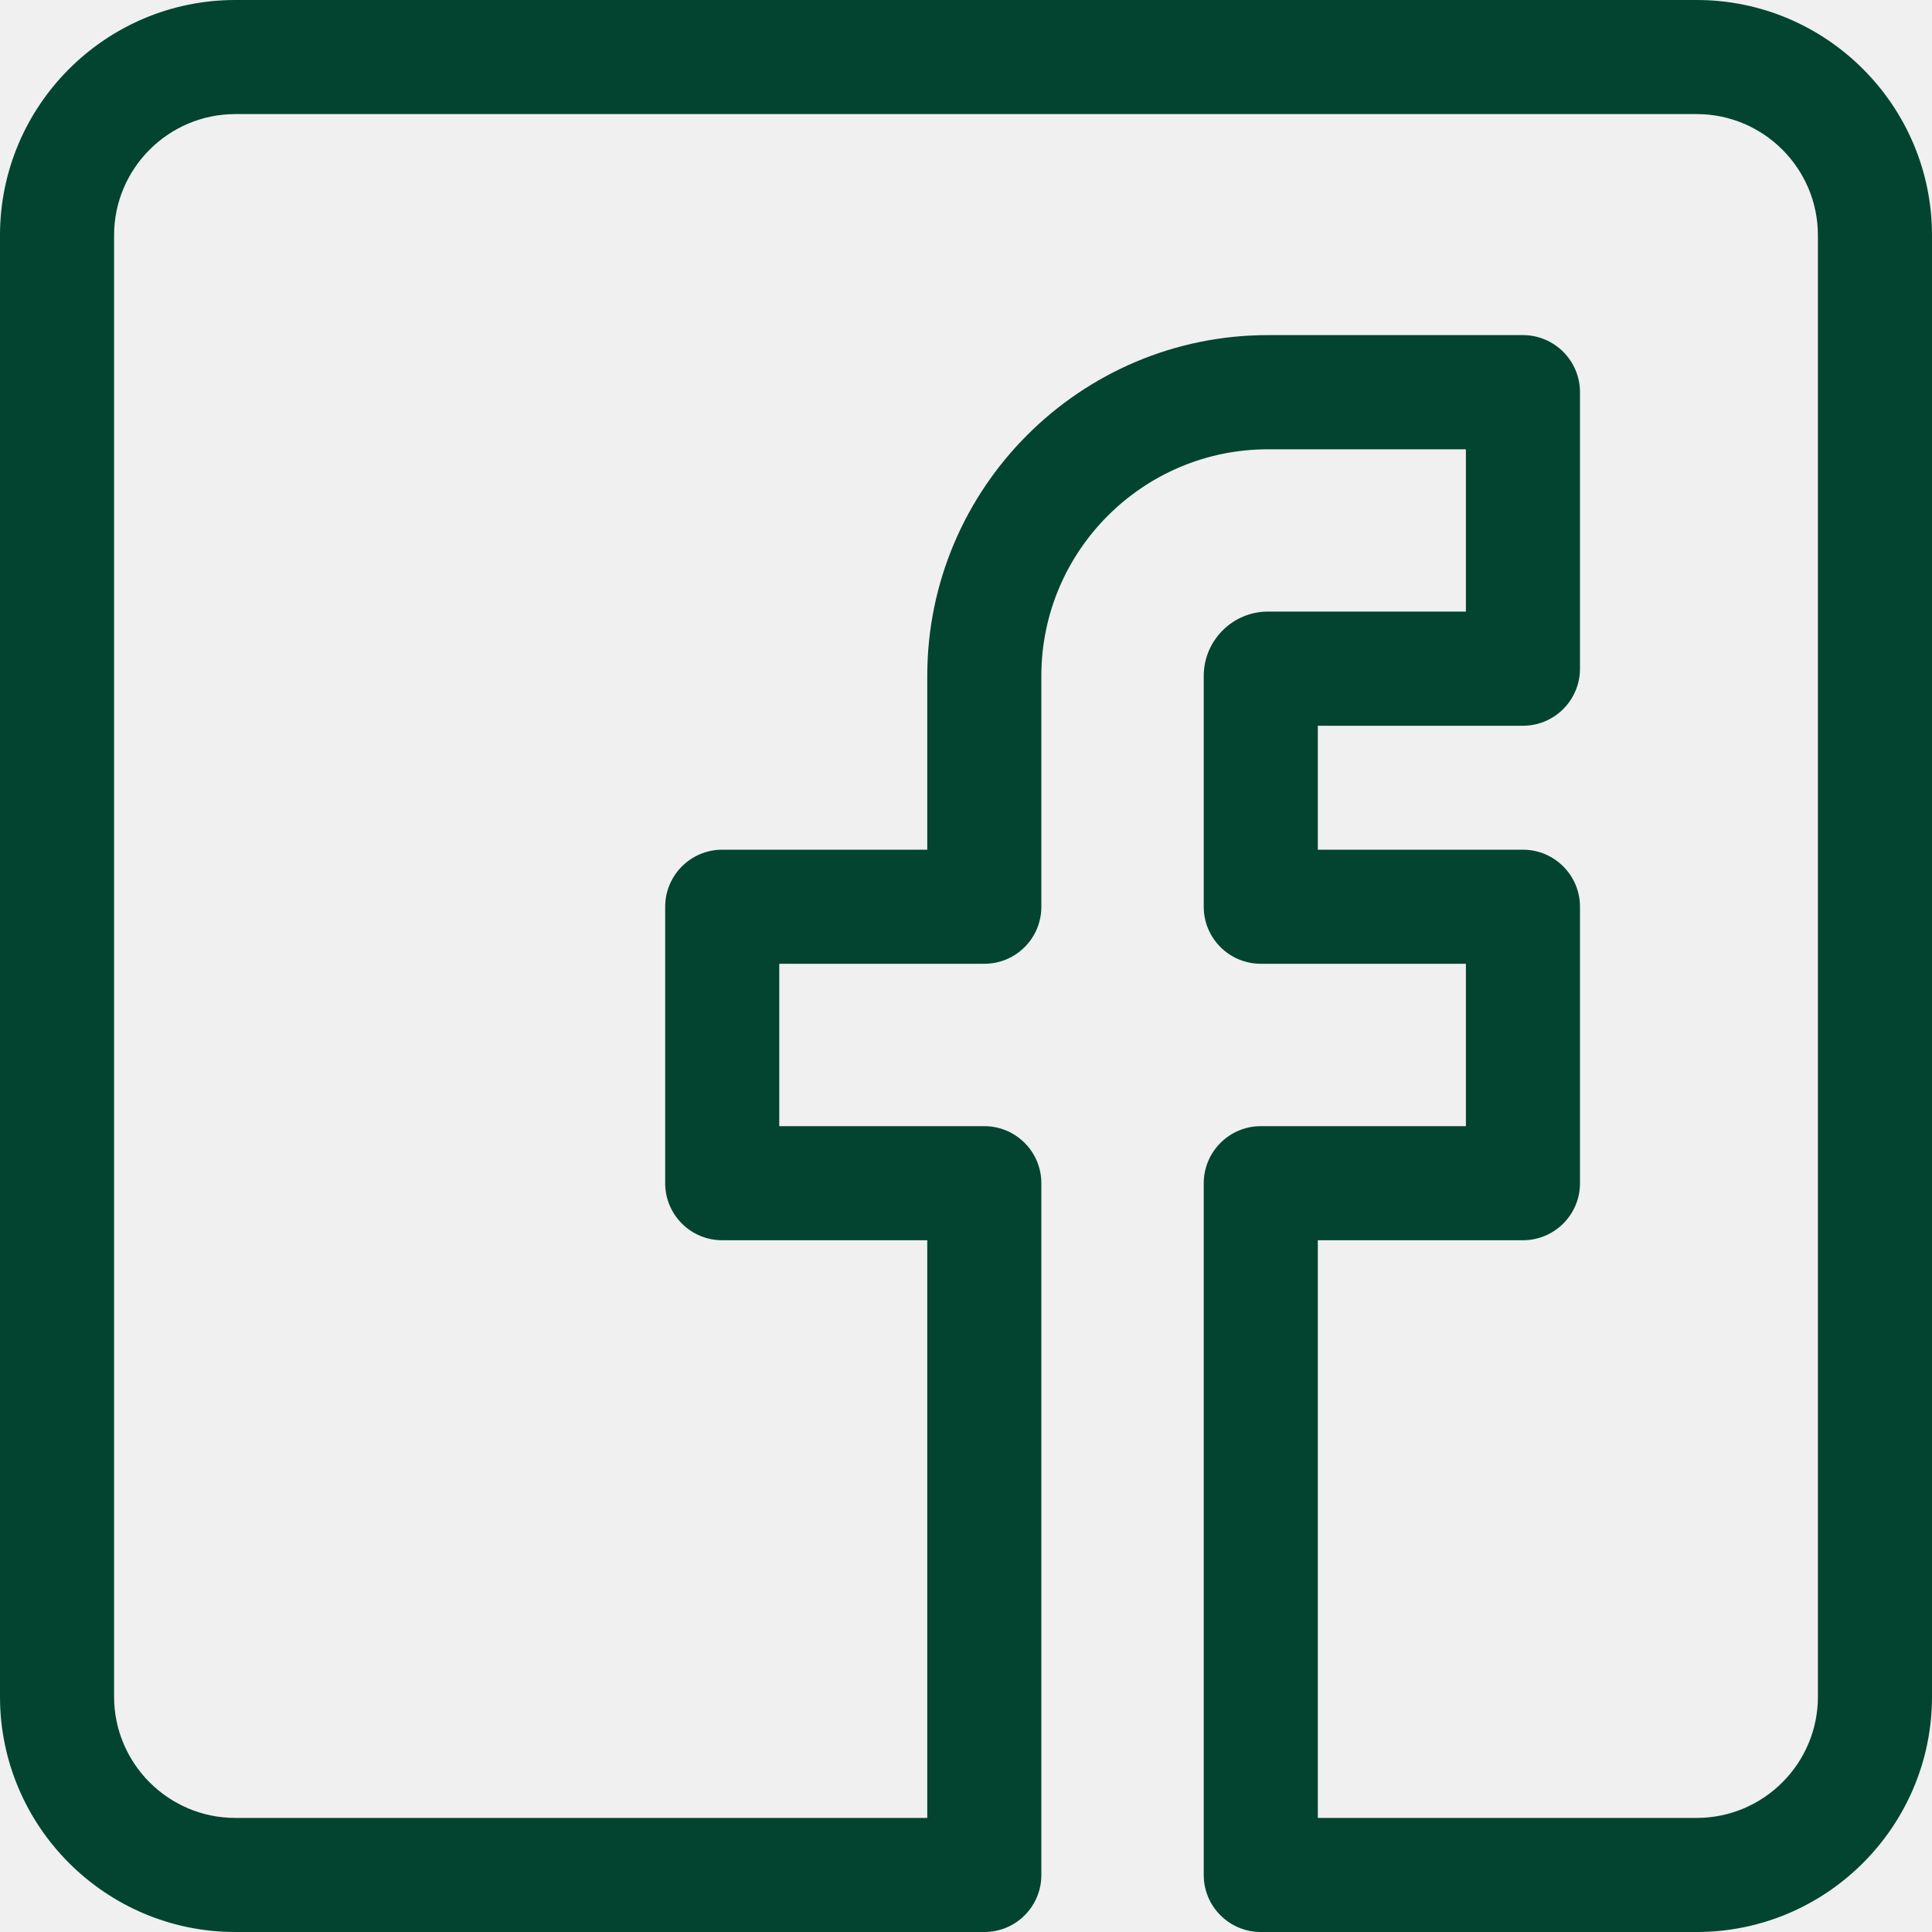
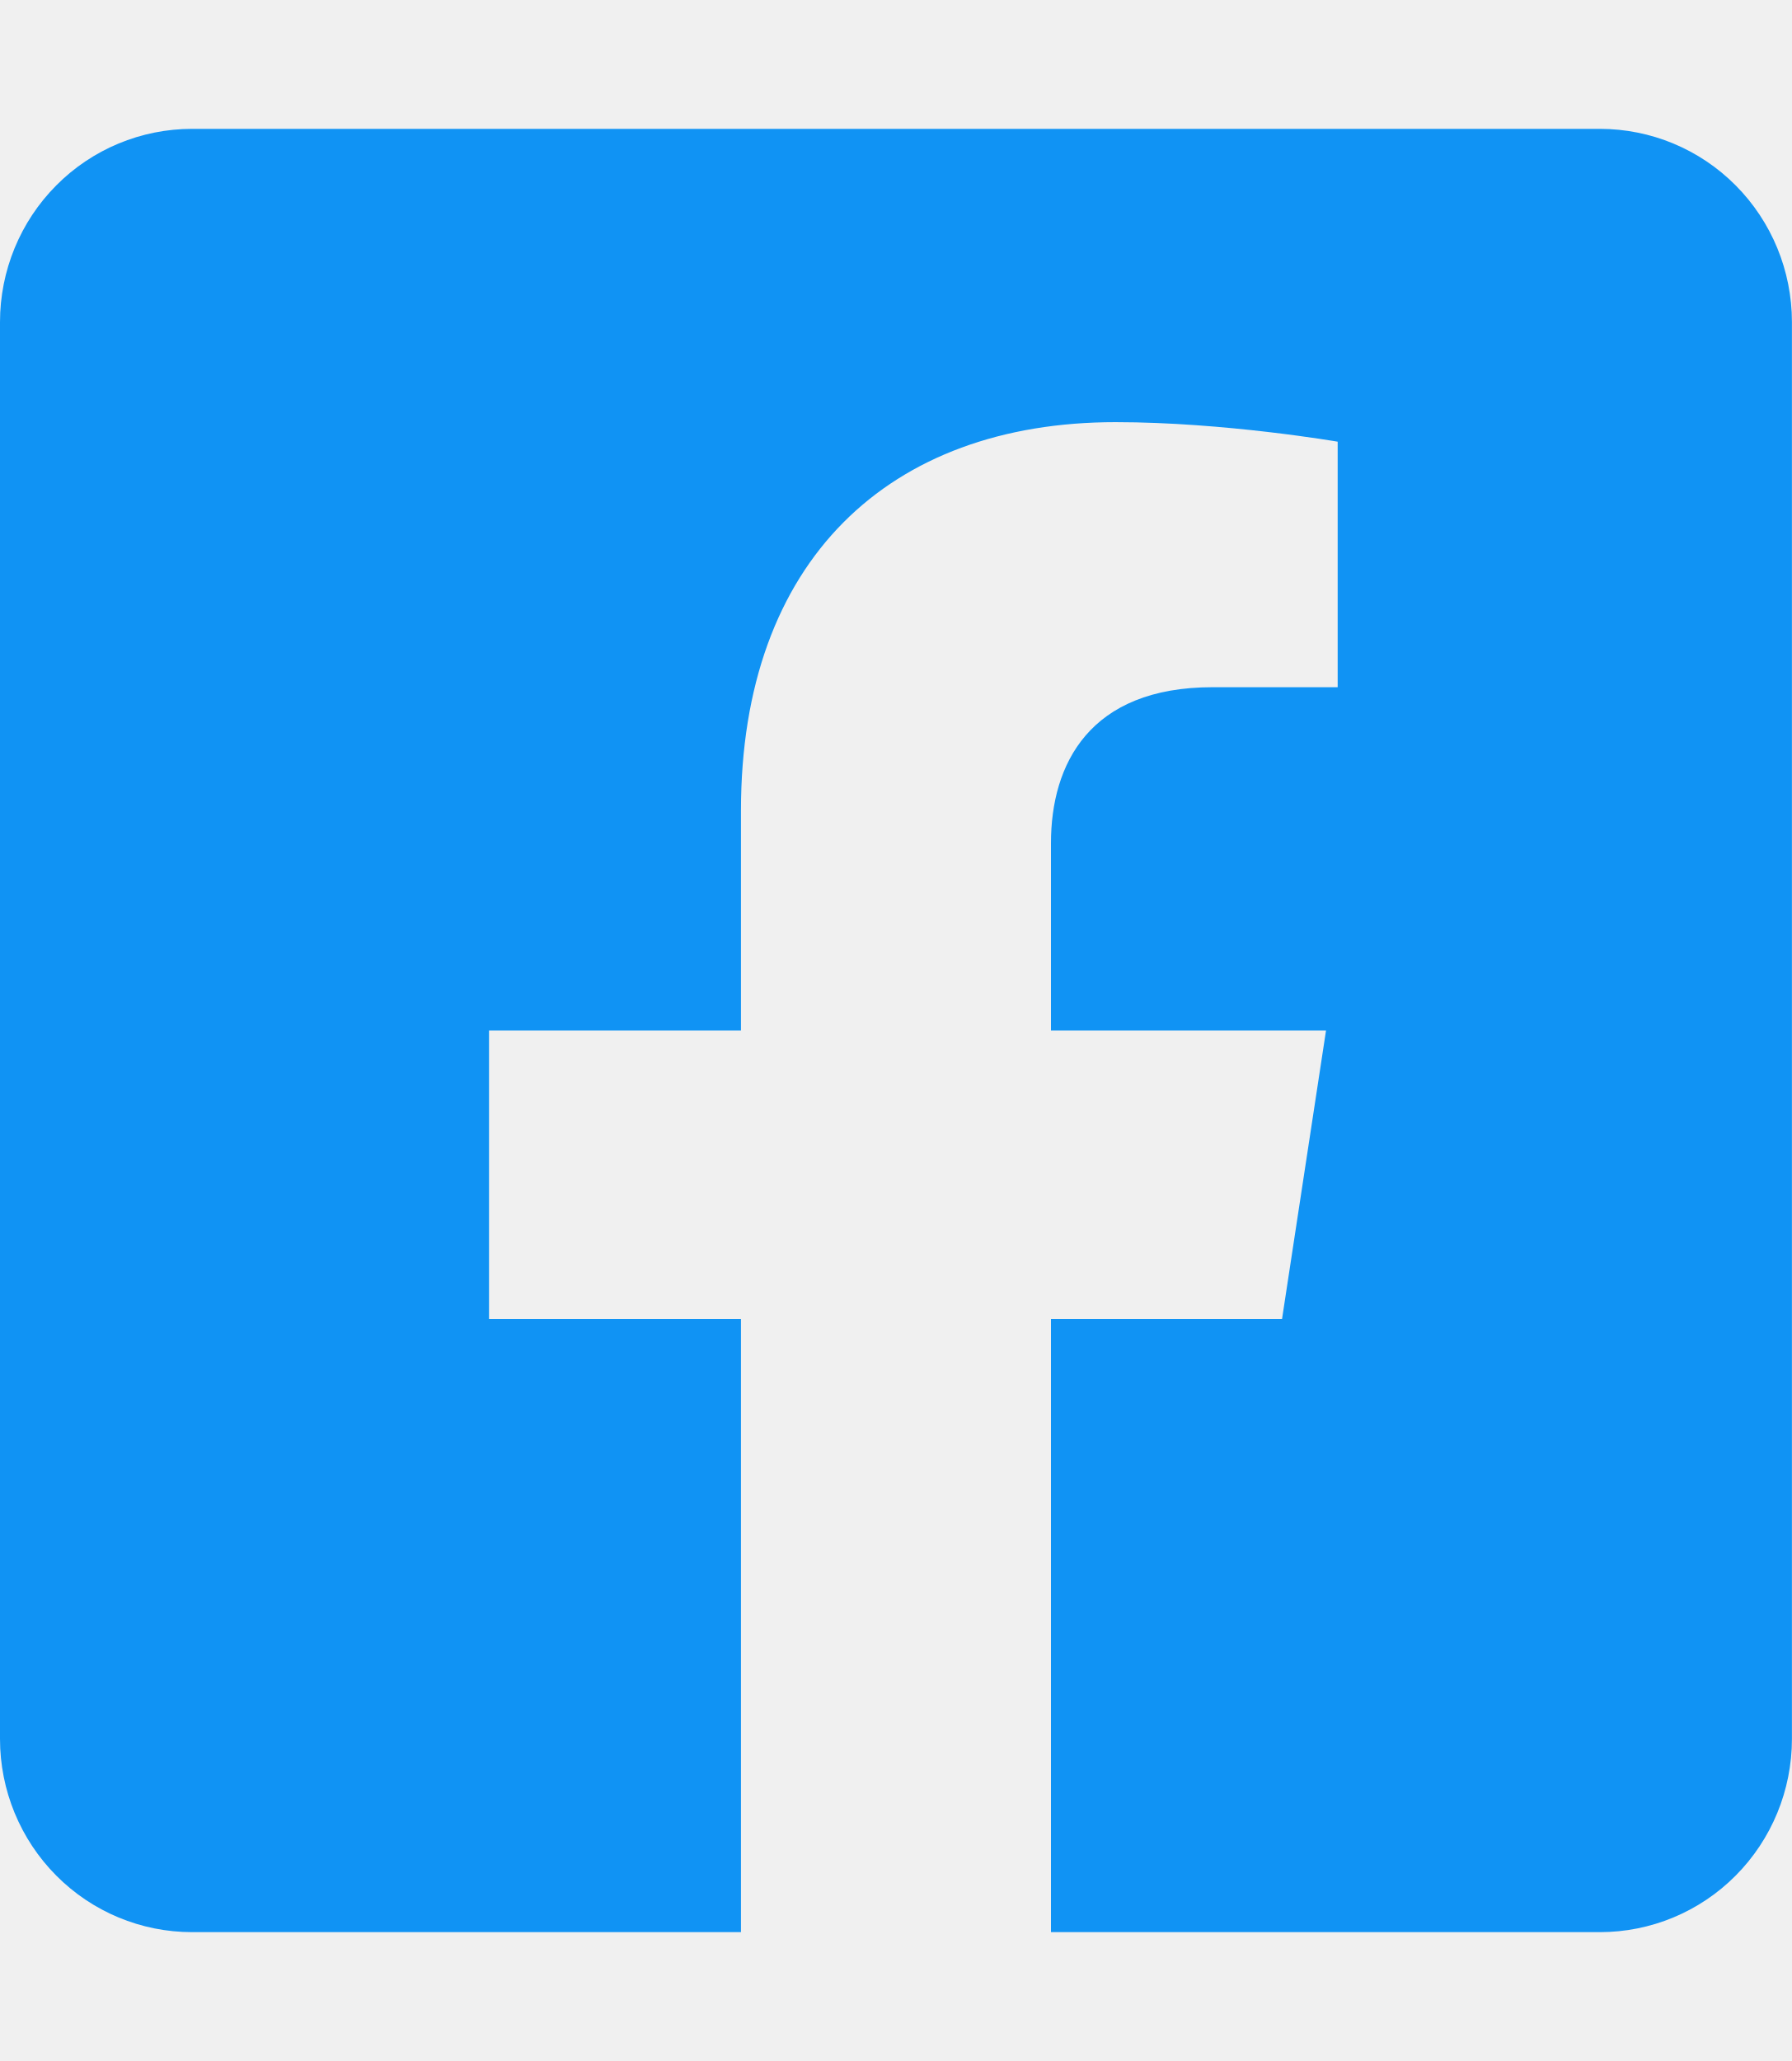
- <svg xmlns="http://www.w3.org/2000/svg" width="20" height="20" viewBox="0 0 20 20" fill="none">
-   <g clip-path="url(#clip0_1_5057)">
-     <path d="M17.564 0H2.436C1.093 0 0 1.093 0 2.436V17.564C0 18.907 1.093 20 2.436 20H10.19C10.516 20 10.78 19.736 10.78 19.41V12.249C10.78 11.923 10.516 11.658 10.19 11.658H8.067V9.977H10.19C10.516 9.977 10.78 9.713 10.78 9.387V6.997C10.78 5.703 11.833 4.651 13.126 4.651H15.175V6.331H13.126C12.76 6.331 12.461 6.63 12.461 6.997V9.387C12.461 9.713 12.726 9.977 13.052 9.977H15.175V11.658H13.052C12.726 11.658 12.461 11.923 12.461 12.249V19.41C12.461 19.736 12.726 20 13.052 20H17.564C18.907 20 20 18.907 20 17.564V2.436C20 1.093 18.907 0 17.564 0ZM18.819 17.564C18.819 18.256 18.256 18.819 17.564 18.819H13.643H13.642V12.839H15.765C16.091 12.839 16.356 12.575 16.356 12.249V9.387C16.356 9.061 16.091 8.796 15.765 8.796H13.642V7.513H15.765C16.091 7.513 16.356 7.248 16.356 6.922V4.06C16.356 3.734 16.091 3.469 15.765 3.469H13.126C11.182 3.469 9.599 5.052 9.599 6.997V8.796H7.477C7.15 8.796 6.886 9.061 6.886 9.387V12.249C6.886 12.575 7.15 12.839 7.477 12.839H9.599V18.819H2.436C1.744 18.819 1.181 18.256 1.181 17.564V2.436C1.181 1.744 1.744 1.181 2.436 1.181H17.564C18.256 1.181 18.819 1.744 18.819 2.436V17.564Z" fill="#024430" />
+ <svg xmlns="http://www.w3.org/2000/svg" width="20" height="23" viewBox="0 0 20 23" fill="none">
+   <g clip-path="url(#clip0_2070_2751)">
+     <path d="M17.857 1.438H2.143C1.575 1.438 1.029 1.665 0.628 2.069C0.226 2.473 0 3.022 0 3.594L0 19.406C0 19.978 0.226 20.527 0.628 20.931C1.029 21.335 1.575 21.562 2.143 21.562H8.27V14.72H5.458V11.5H8.27V9.045C8.27 6.254 9.922 4.711 12.452 4.711C13.663 4.711 14.93 4.929 14.93 4.929V7.669H13.534C12.159 7.669 11.73 8.528 11.73 9.409V11.5H14.8L14.309 14.72H11.73V21.562H17.857C18.425 21.562 18.971 21.335 19.372 20.931C19.774 20.527 20 19.978 20 19.406V3.594C20 3.022 19.774 2.473 19.372 2.069C18.971 1.665 18.425 1.438 17.857 1.438Z" fill="#1093F4" />
  </g>
  <defs>
-     <clipPath id="clip0_1_5057">
-       <rect width="20" height="20" fill="white" />
+     <clipPath id="clip0_2070_2751">
+       <rect width="20" height="23" fill="white" />
    </clipPath>
  </defs>
</svg>
